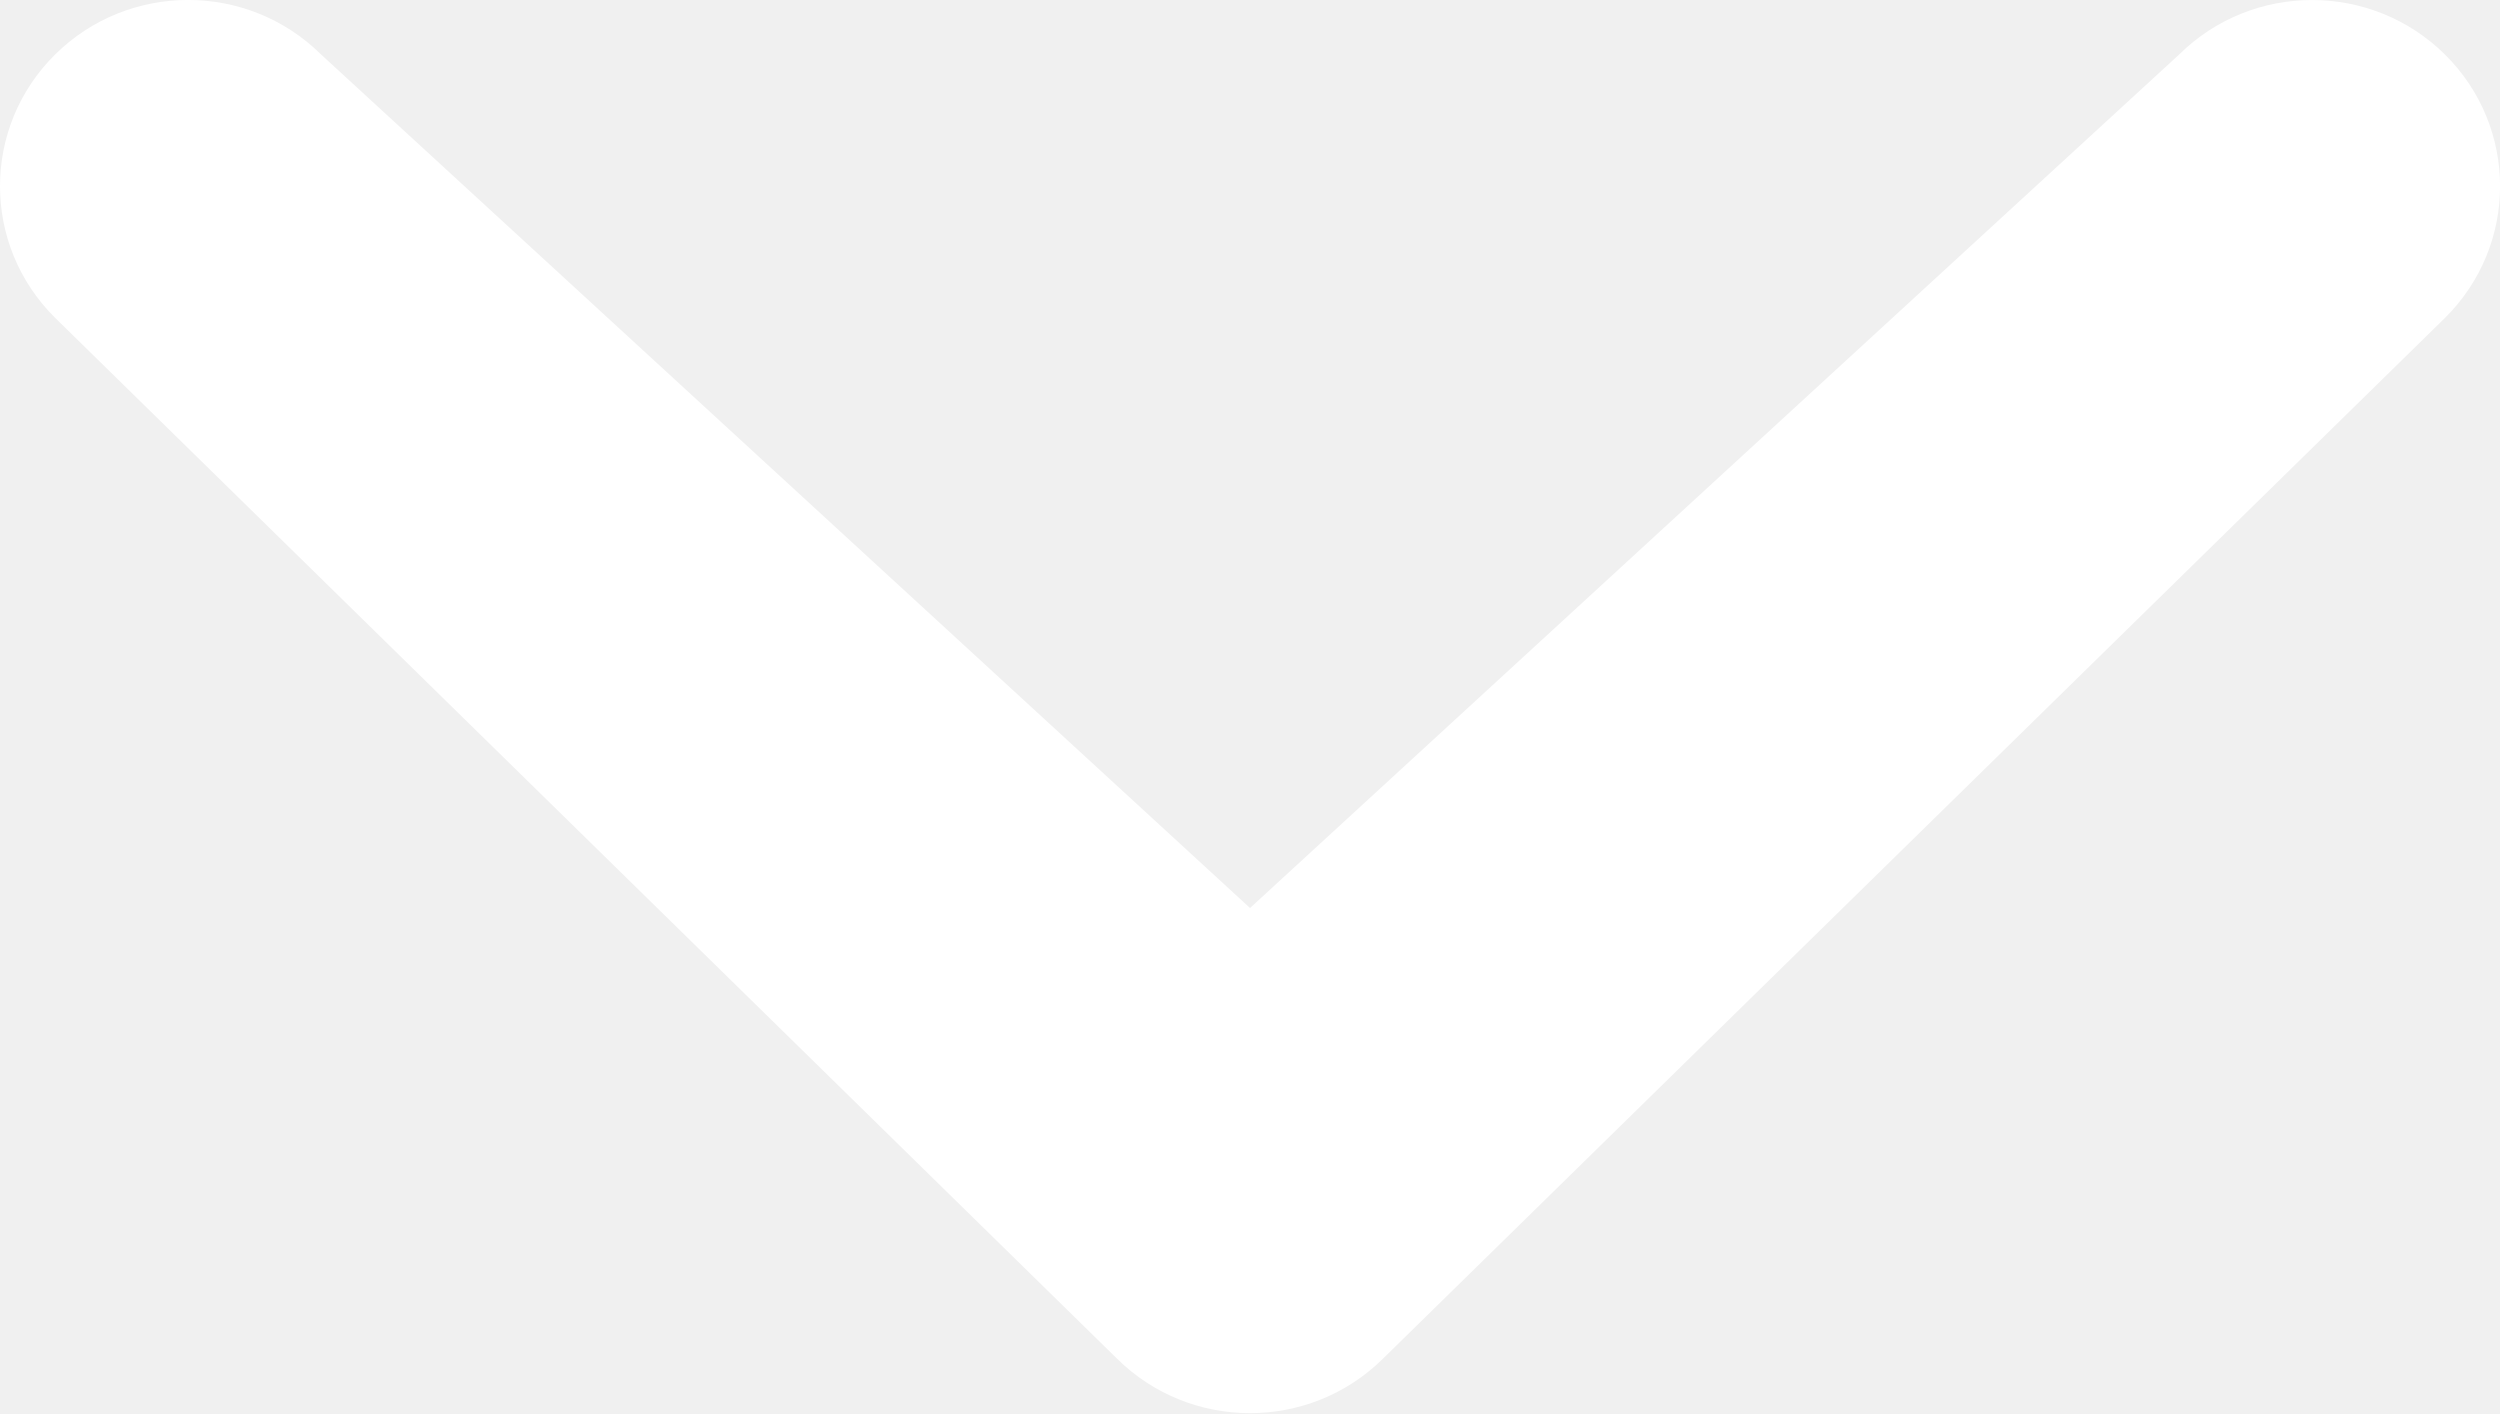
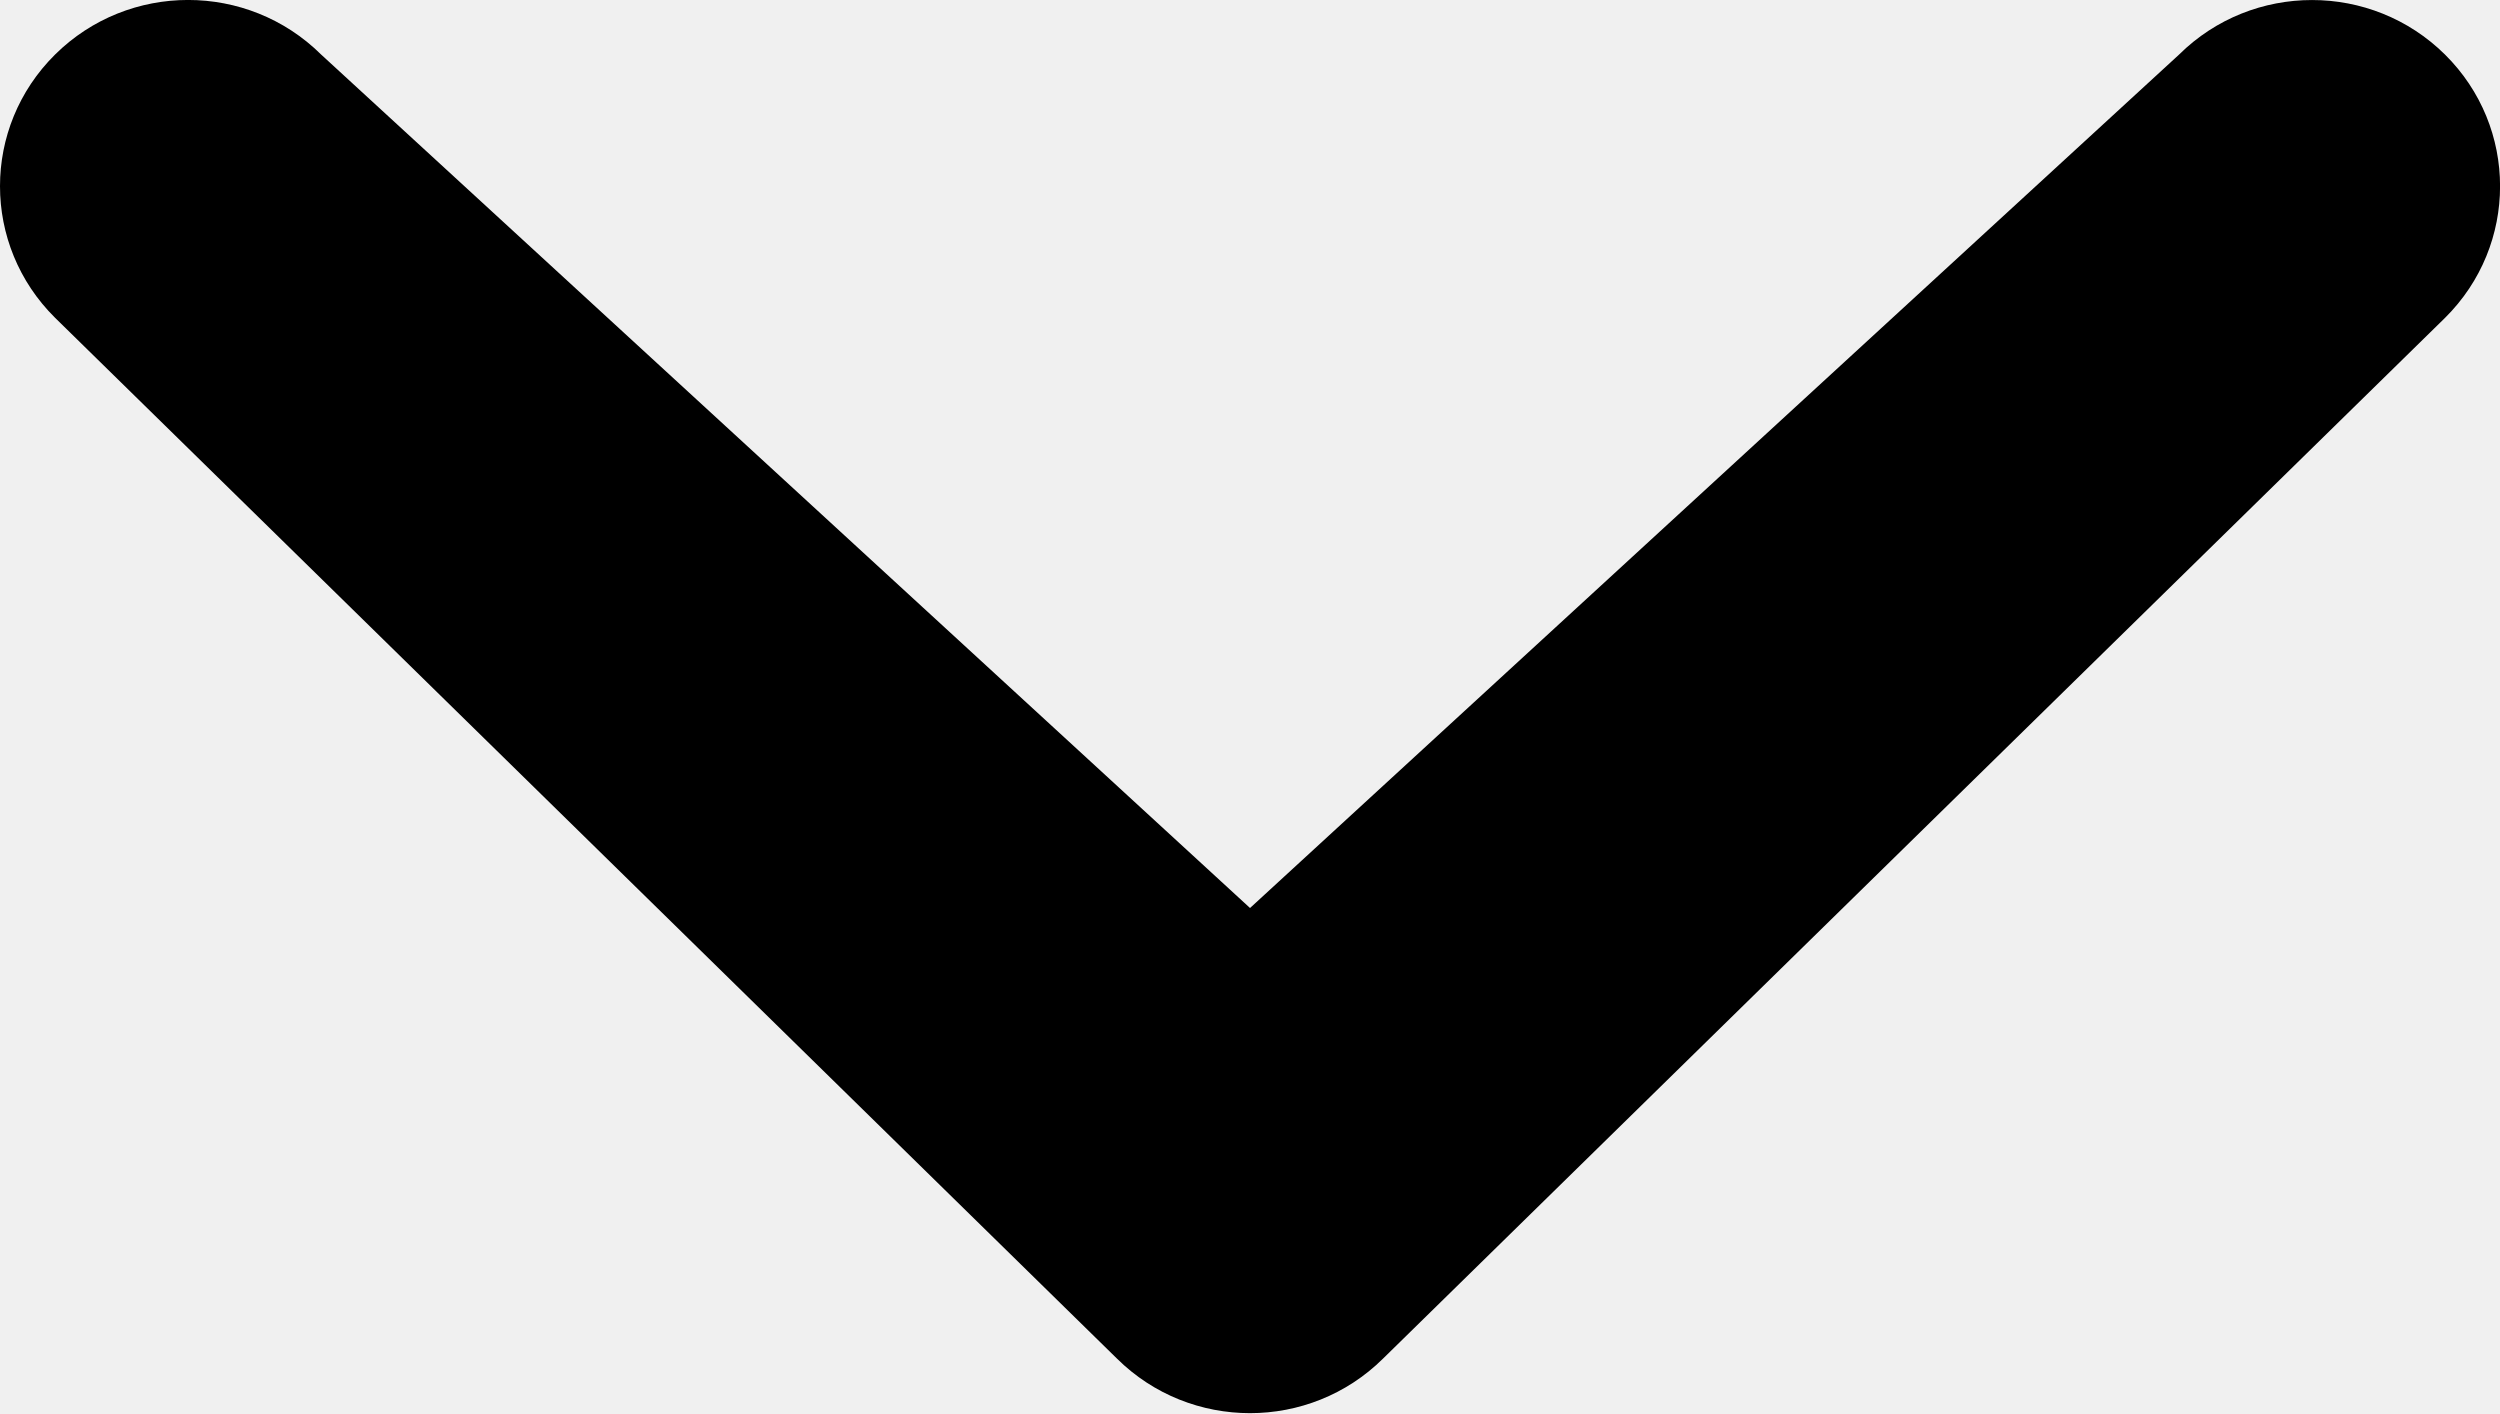
<svg xmlns="http://www.w3.org/2000/svg" version="1.1" id="Layer_1" x="0px" y="0px" width="45.999px" height="26.001px" viewBox="0 0 45.999 26.001" enable-background="new 0 0 45.999 26.001" xml:space="preserve">
-   <path fill="#FFFFFF" d="M40.094,1.004c1.352-1.338,3.541-1.338,4.893,0c1.35,1.337,1.352,3.506,0,4.845L25.447,24.998  c-1.352,1.338-3.543,1.338-4.895,0L1.014,5.848c-1.352-1.339-1.352-3.506,0-4.845c1.352-1.338,3.541-1.338,4.893-0.001L23,16.707  L40.094,1.004z" />
+   <path fill="#000000" d="M40.094,1.004c1.352-1.338,3.541-1.338,4.893,0c1.35,1.337,1.352,3.506,0,4.845L25.447,24.998  c-1.352,1.338-3.543,1.338-4.895,0L1.014,5.848c-1.352-1.339-1.352-3.506,0-4.845c1.352-1.338,3.541-1.338,4.893-0.001L23,16.707  L40.094,1.004z" />
</svg>
